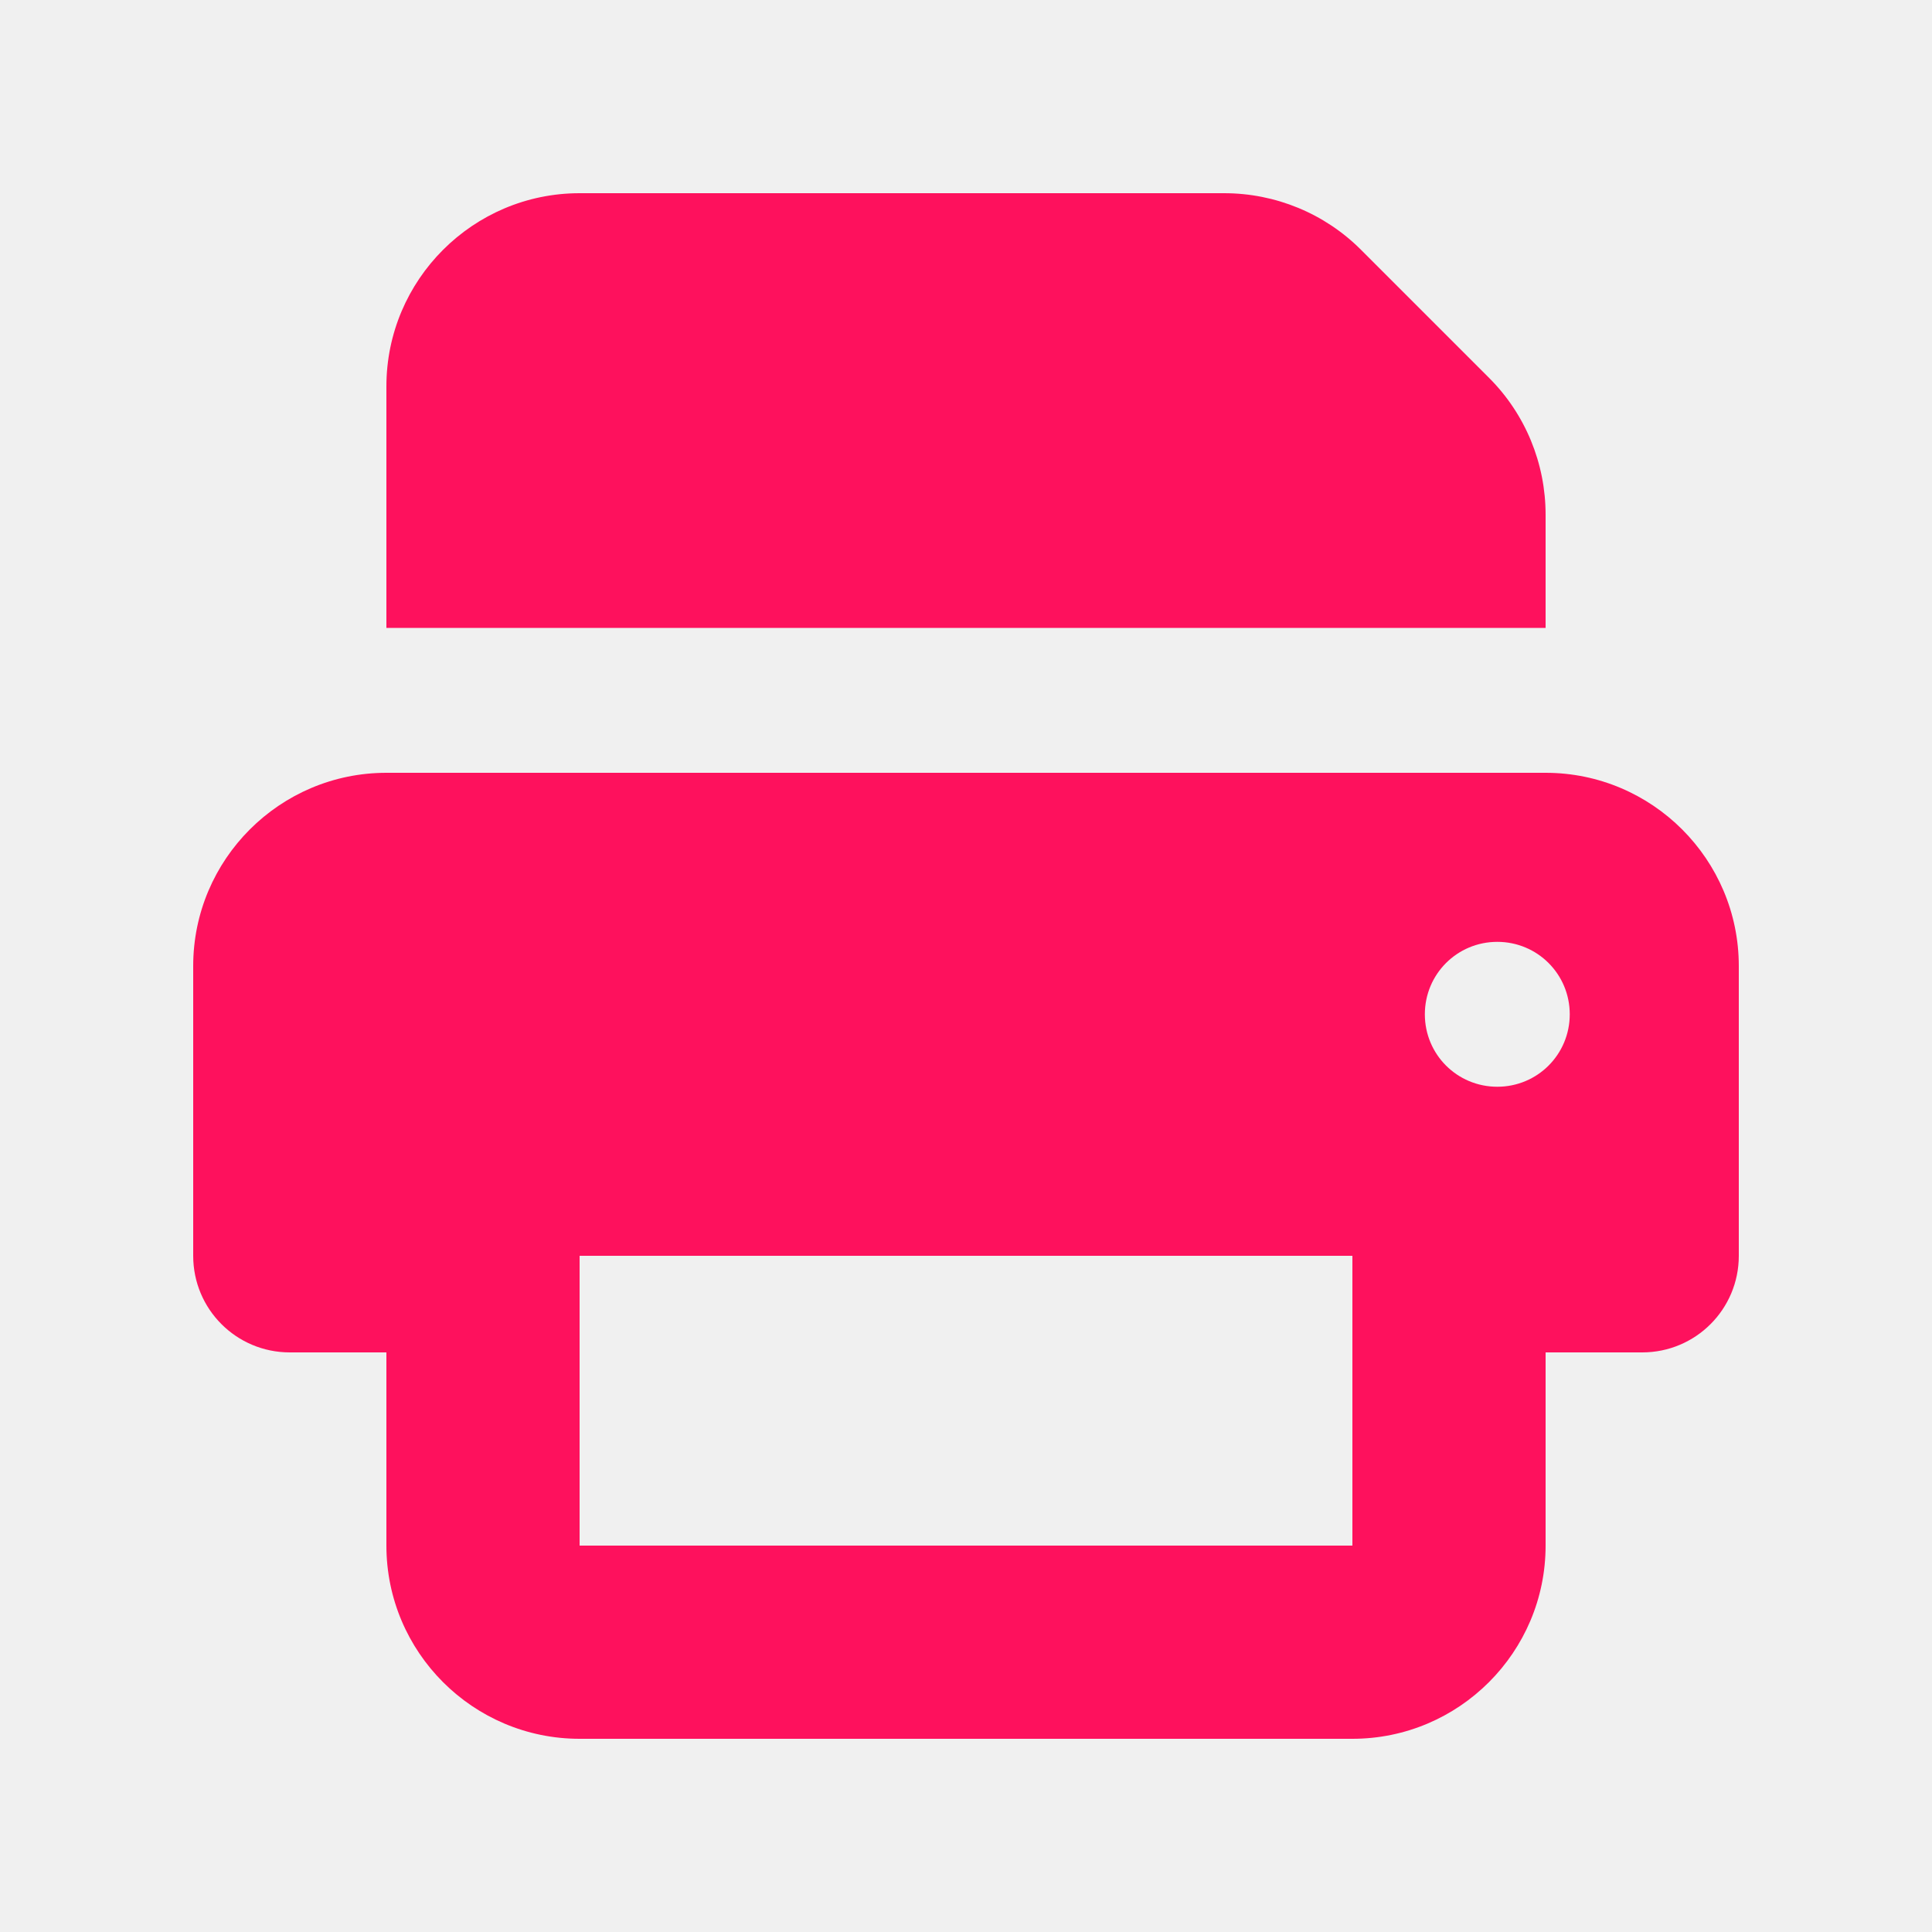
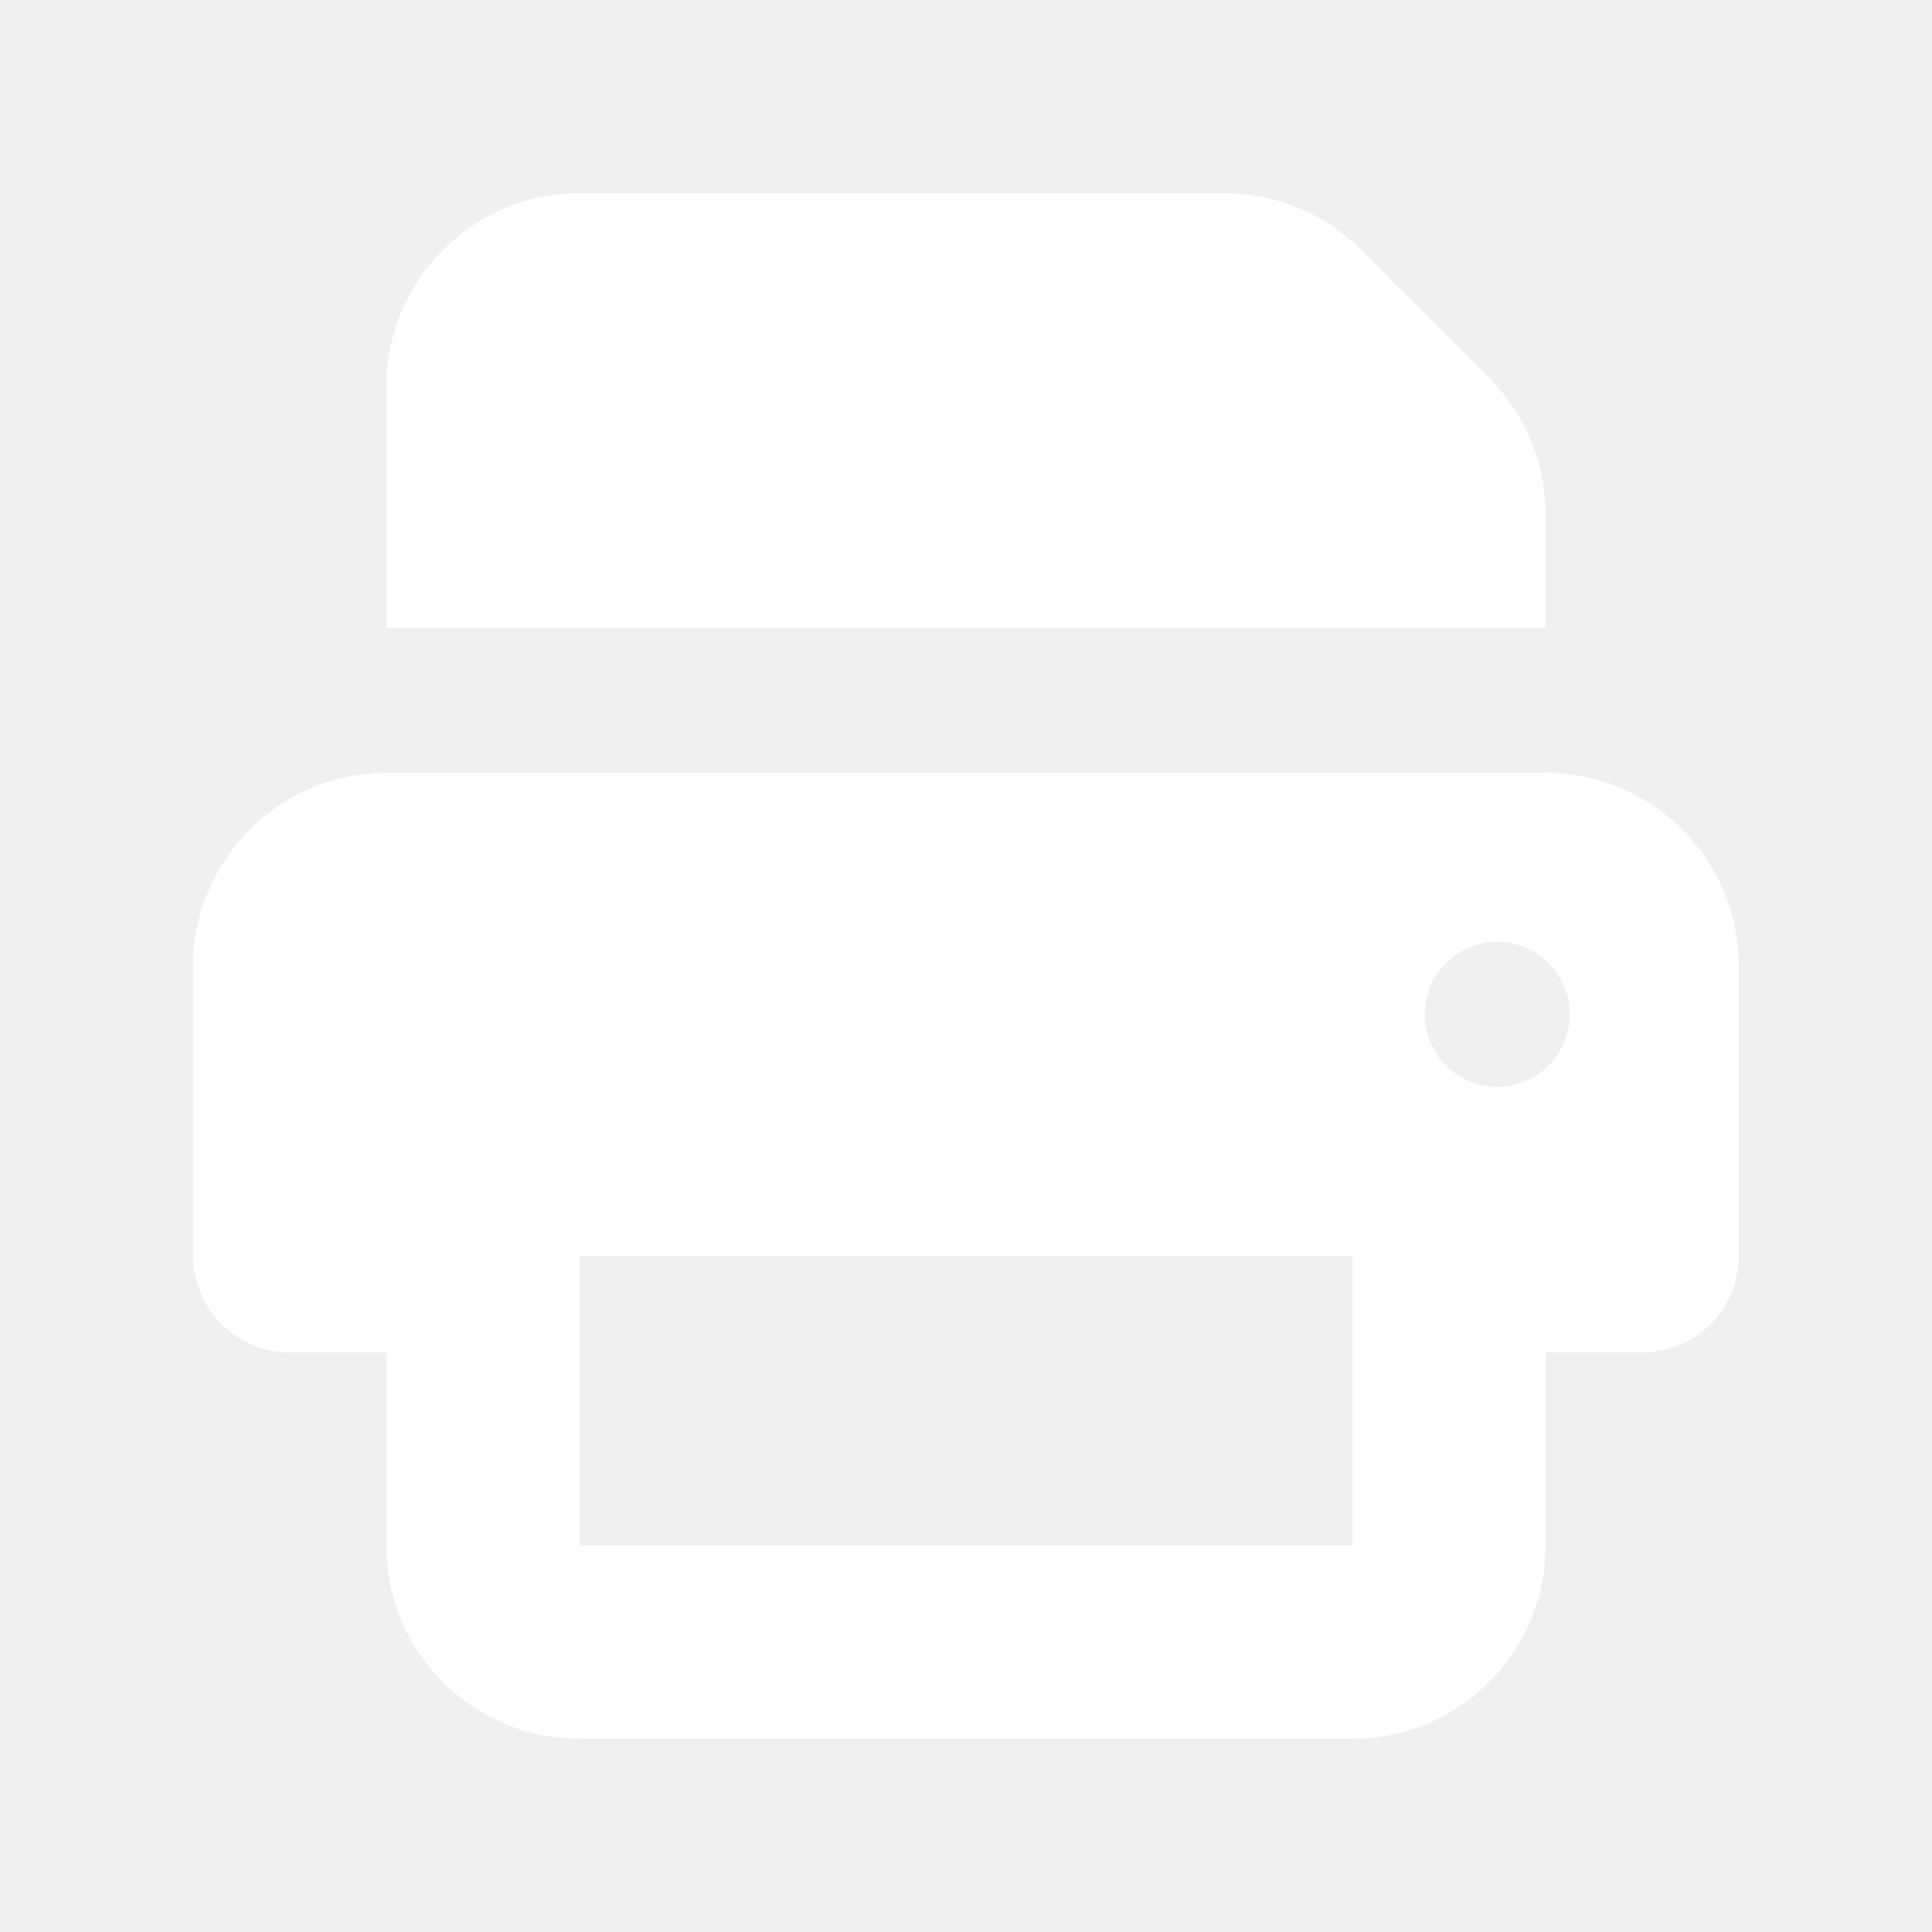
<svg xmlns="http://www.w3.org/2000/svg" viewBox="0 0 640 640">
-   <path fill="#ff0052ed" d="M128 128C128 92.7 156.7 64 192 64L405.5 64C422.5 64 438.8 70.7 450.8 82.7L493.3 125.2C505.3 137.2 512 153.5 512 170.5L512 208L128 208L128 128zM64 320C64 284.7 92.7 256 128 256L512 256C547.3 256 576 284.7 576 320L576 416C576 433.7 561.7 448 544 448L512 448L512 512C512 547.3 483.3 576 448 576L192 576C156.7 576 128 547.3 128 512L128 448L96 448C78.3 448 64 433.7 64 416L64 320zM192 480L192 512L448 512L448 416L192 416L192 480zM520 336C520 322.7 509.3 312 496 312C482.7 312 472 322.7 472 336C472 349.3 482.7 360 496 360C509.3 360 520 349.3 520 336z" />
+   <path fill="#fff" d="M128 128C128 92.7 156.7 64 192 64L405.5 64C422.5 64 438.8 70.7 450.8 82.7L493.3 125.2C505.3 137.2 512 153.5 512 170.5L512 208L128 208L128 128zM64 320C64 284.7 92.7 256 128 256L512 256C547.3 256 576 284.7 576 320L576 416C576 433.7 561.7 448 544 448L512 448L512 512C512 547.3 483.3 576 448 576L192 576C156.7 576 128 547.3 128 512L128 448L96 448C78.3 448 64 433.7 64 416L64 320zM192 480L192 512L448 512L448 416L192 416L192 480zM520 336C520 322.7 509.3 312 496 312C482.7 312 472 322.7 472 336C472 349.3 482.7 360 496 360C509.3 360 520 349.3 520 336z" />
</svg>
